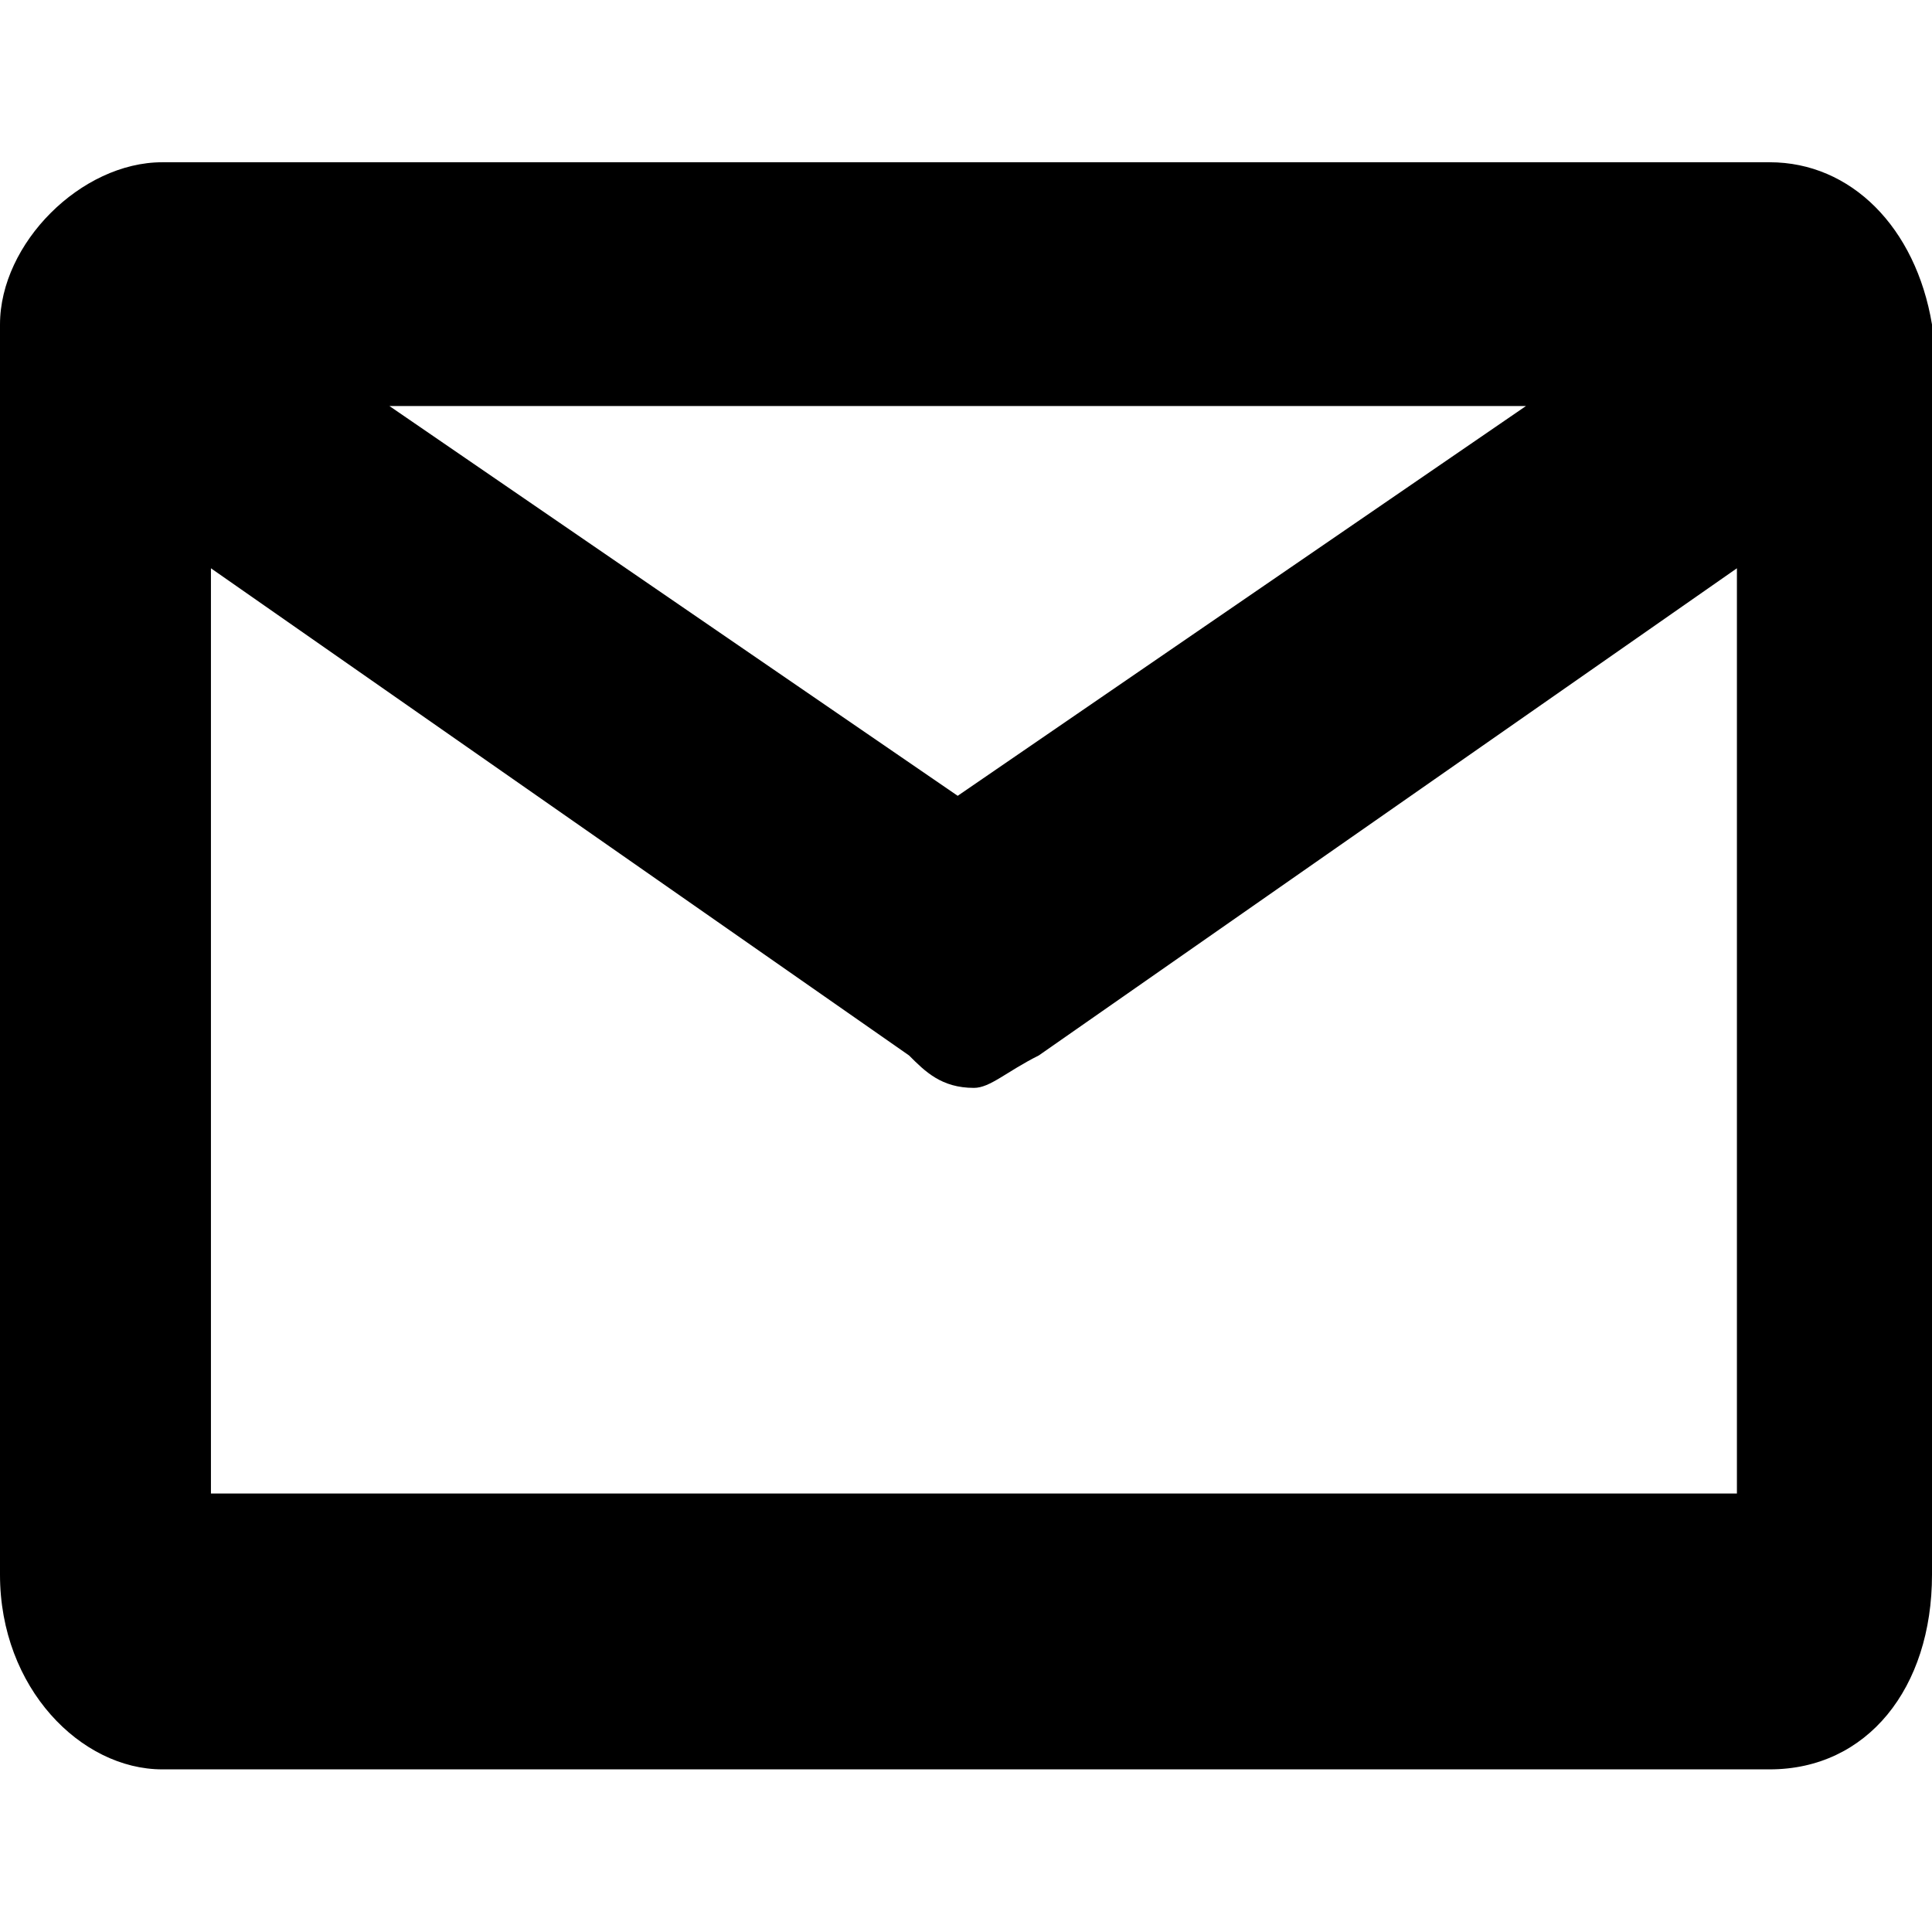
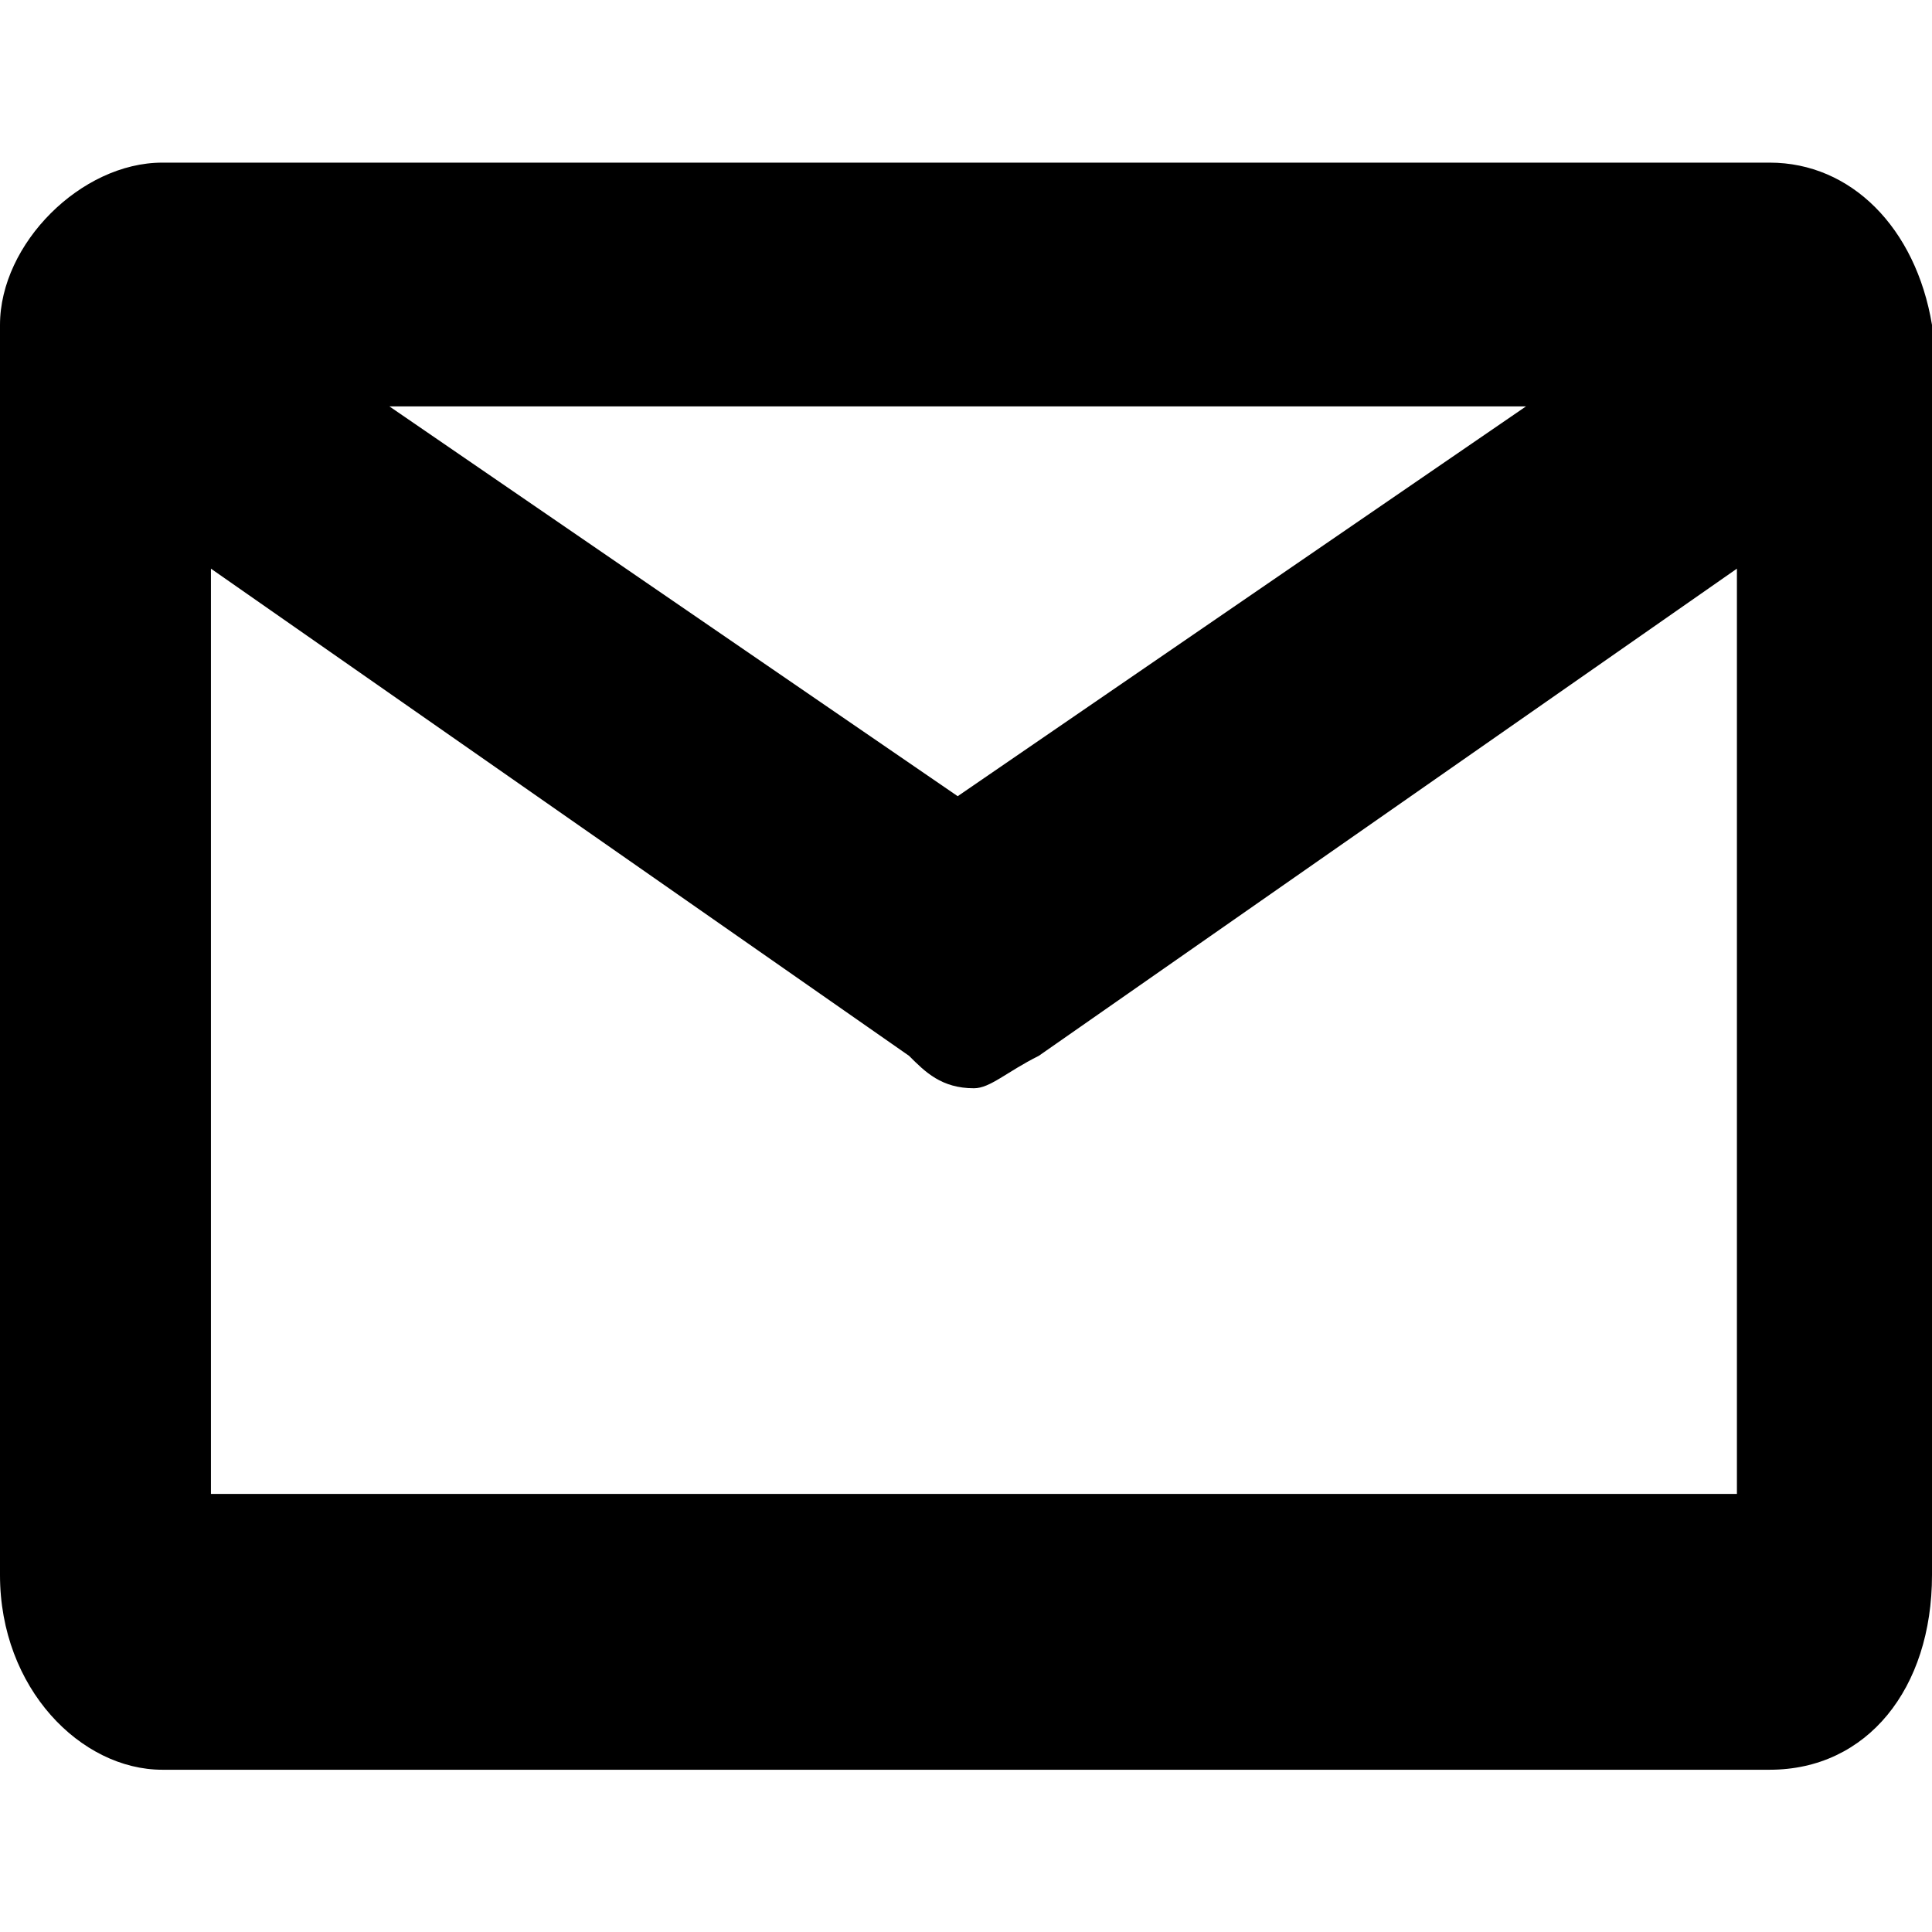
- <svg xmlns="http://www.w3.org/2000/svg" version="1.1" id="Layer_1" x="0px" y="0px" viewBox="-473 287 512 512" style="enable-background:new -473 287 512 512;" xml:space="preserve">
-   <path d="M-417.1,682.8V437.6l185,129.1c4.3,4.3,8.6,8.6,17.2,8.6c4.3,0,8.6-4.3,17.2-8.6l185-129.1v245.2H-417.1L-417.1,682.8z   M-68.6,394.6l-150.6,103.3l-150.6-103.3H-68.6z M39,373L39,373c-4.3-25.8-21.5-43-43-43H-430c-21.5,0-43,21.5-43,43v4.3  c0,4.3,0,4.3,0,8.6v318.4c0,30.1,21.5,51.6,43,51.6H-4c25.8,0,43-21.5,43-51.6V386C39,377.4,39,377.4,39,373L39,373L39,373z" />
+ <svg xmlns="http://www.w3.org/2000/svg" version="1.1" id="Layer_1" x="0px" y="0px" viewBox="-223 537 512 512" enable-background="new -223 537 512 512" xml:space="preserve">
+   <path d="M-167.1,932.8V687.7l185,129.1c4.3,4.3,8.6,8.6,17.2,8.6c4.3,0,8.6-4.3,17.2-8.6l185-129.1v245.2H-167.1L-167.1,932.8z   M181.4,644.7L30.8,748l-150.6-103.3H181.4L181.4,644.7z M289,623.1L289,623.1c-4.3-25.8-21.5-43-43-43h-426c-21.5,0-43,21.5-43,43  v4.3c0,4.3,0,4.3,0,8.6v318.4c0,30.1,21.5,51.6,43,51.6h426c25.8,0,43-21.5,43-51.6V636.1C289,627.5,289,627.5,289,623.1L289,623.1  L289,623.1z" />
</svg>
